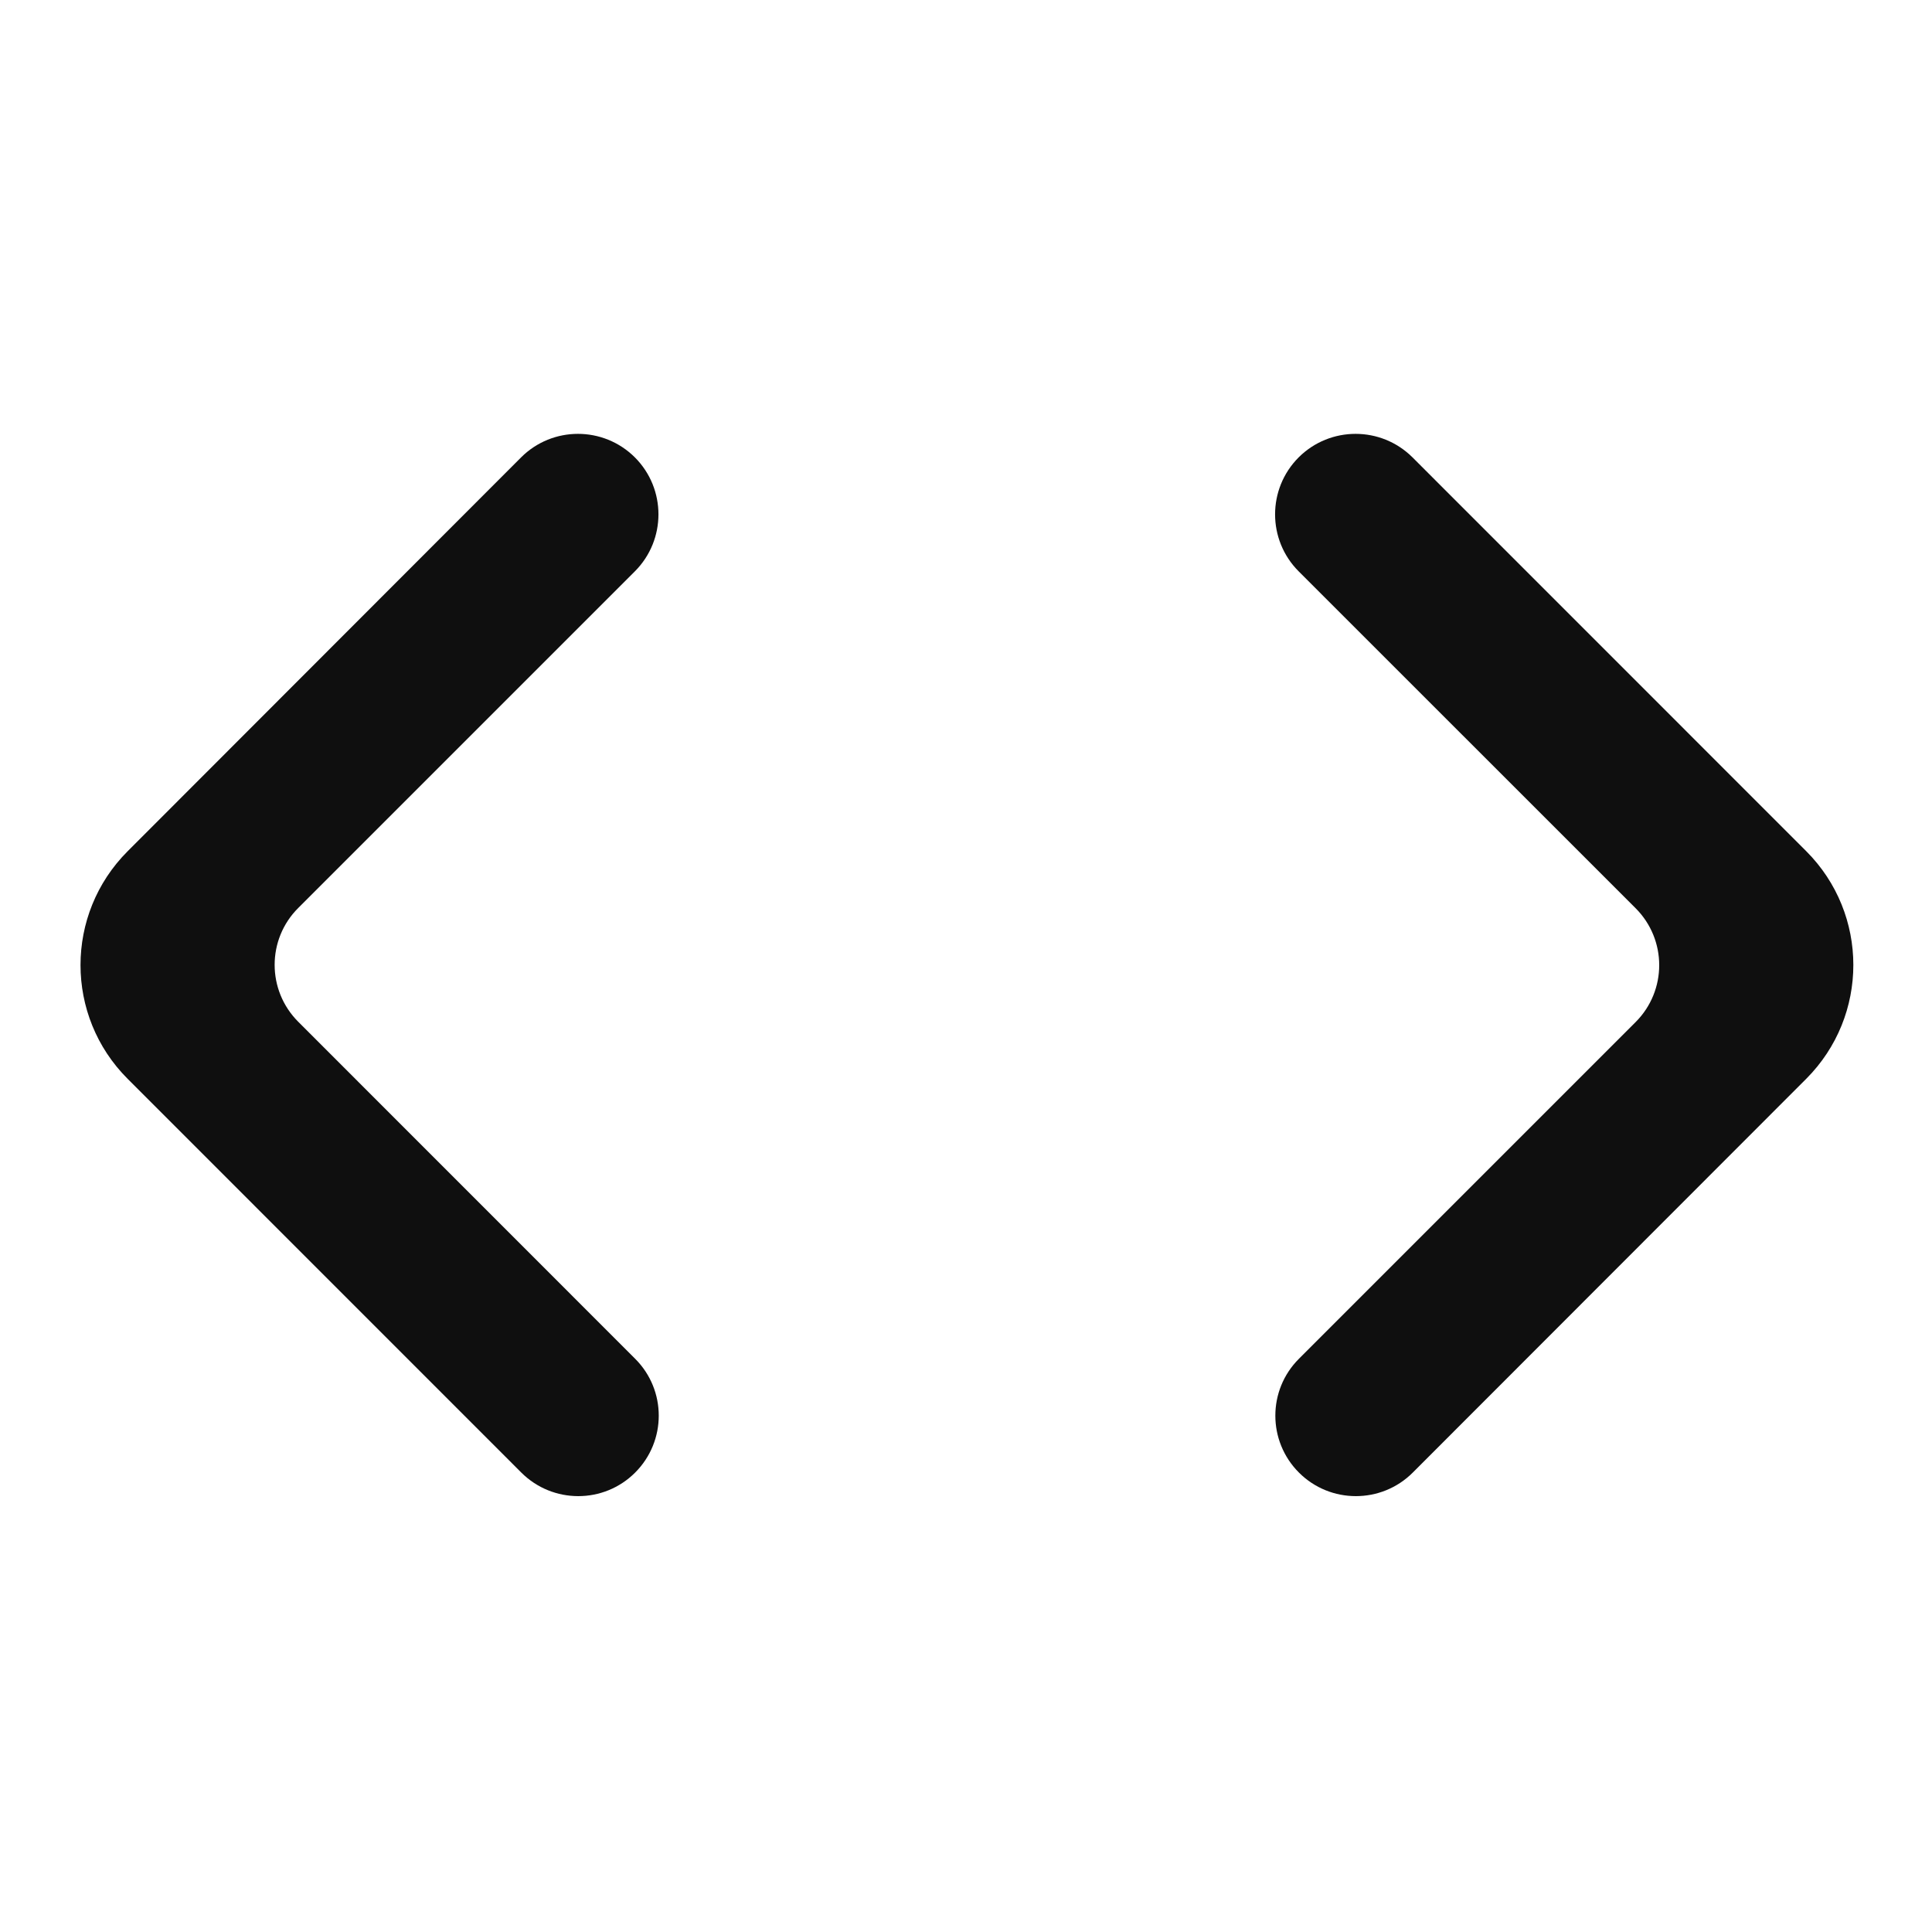
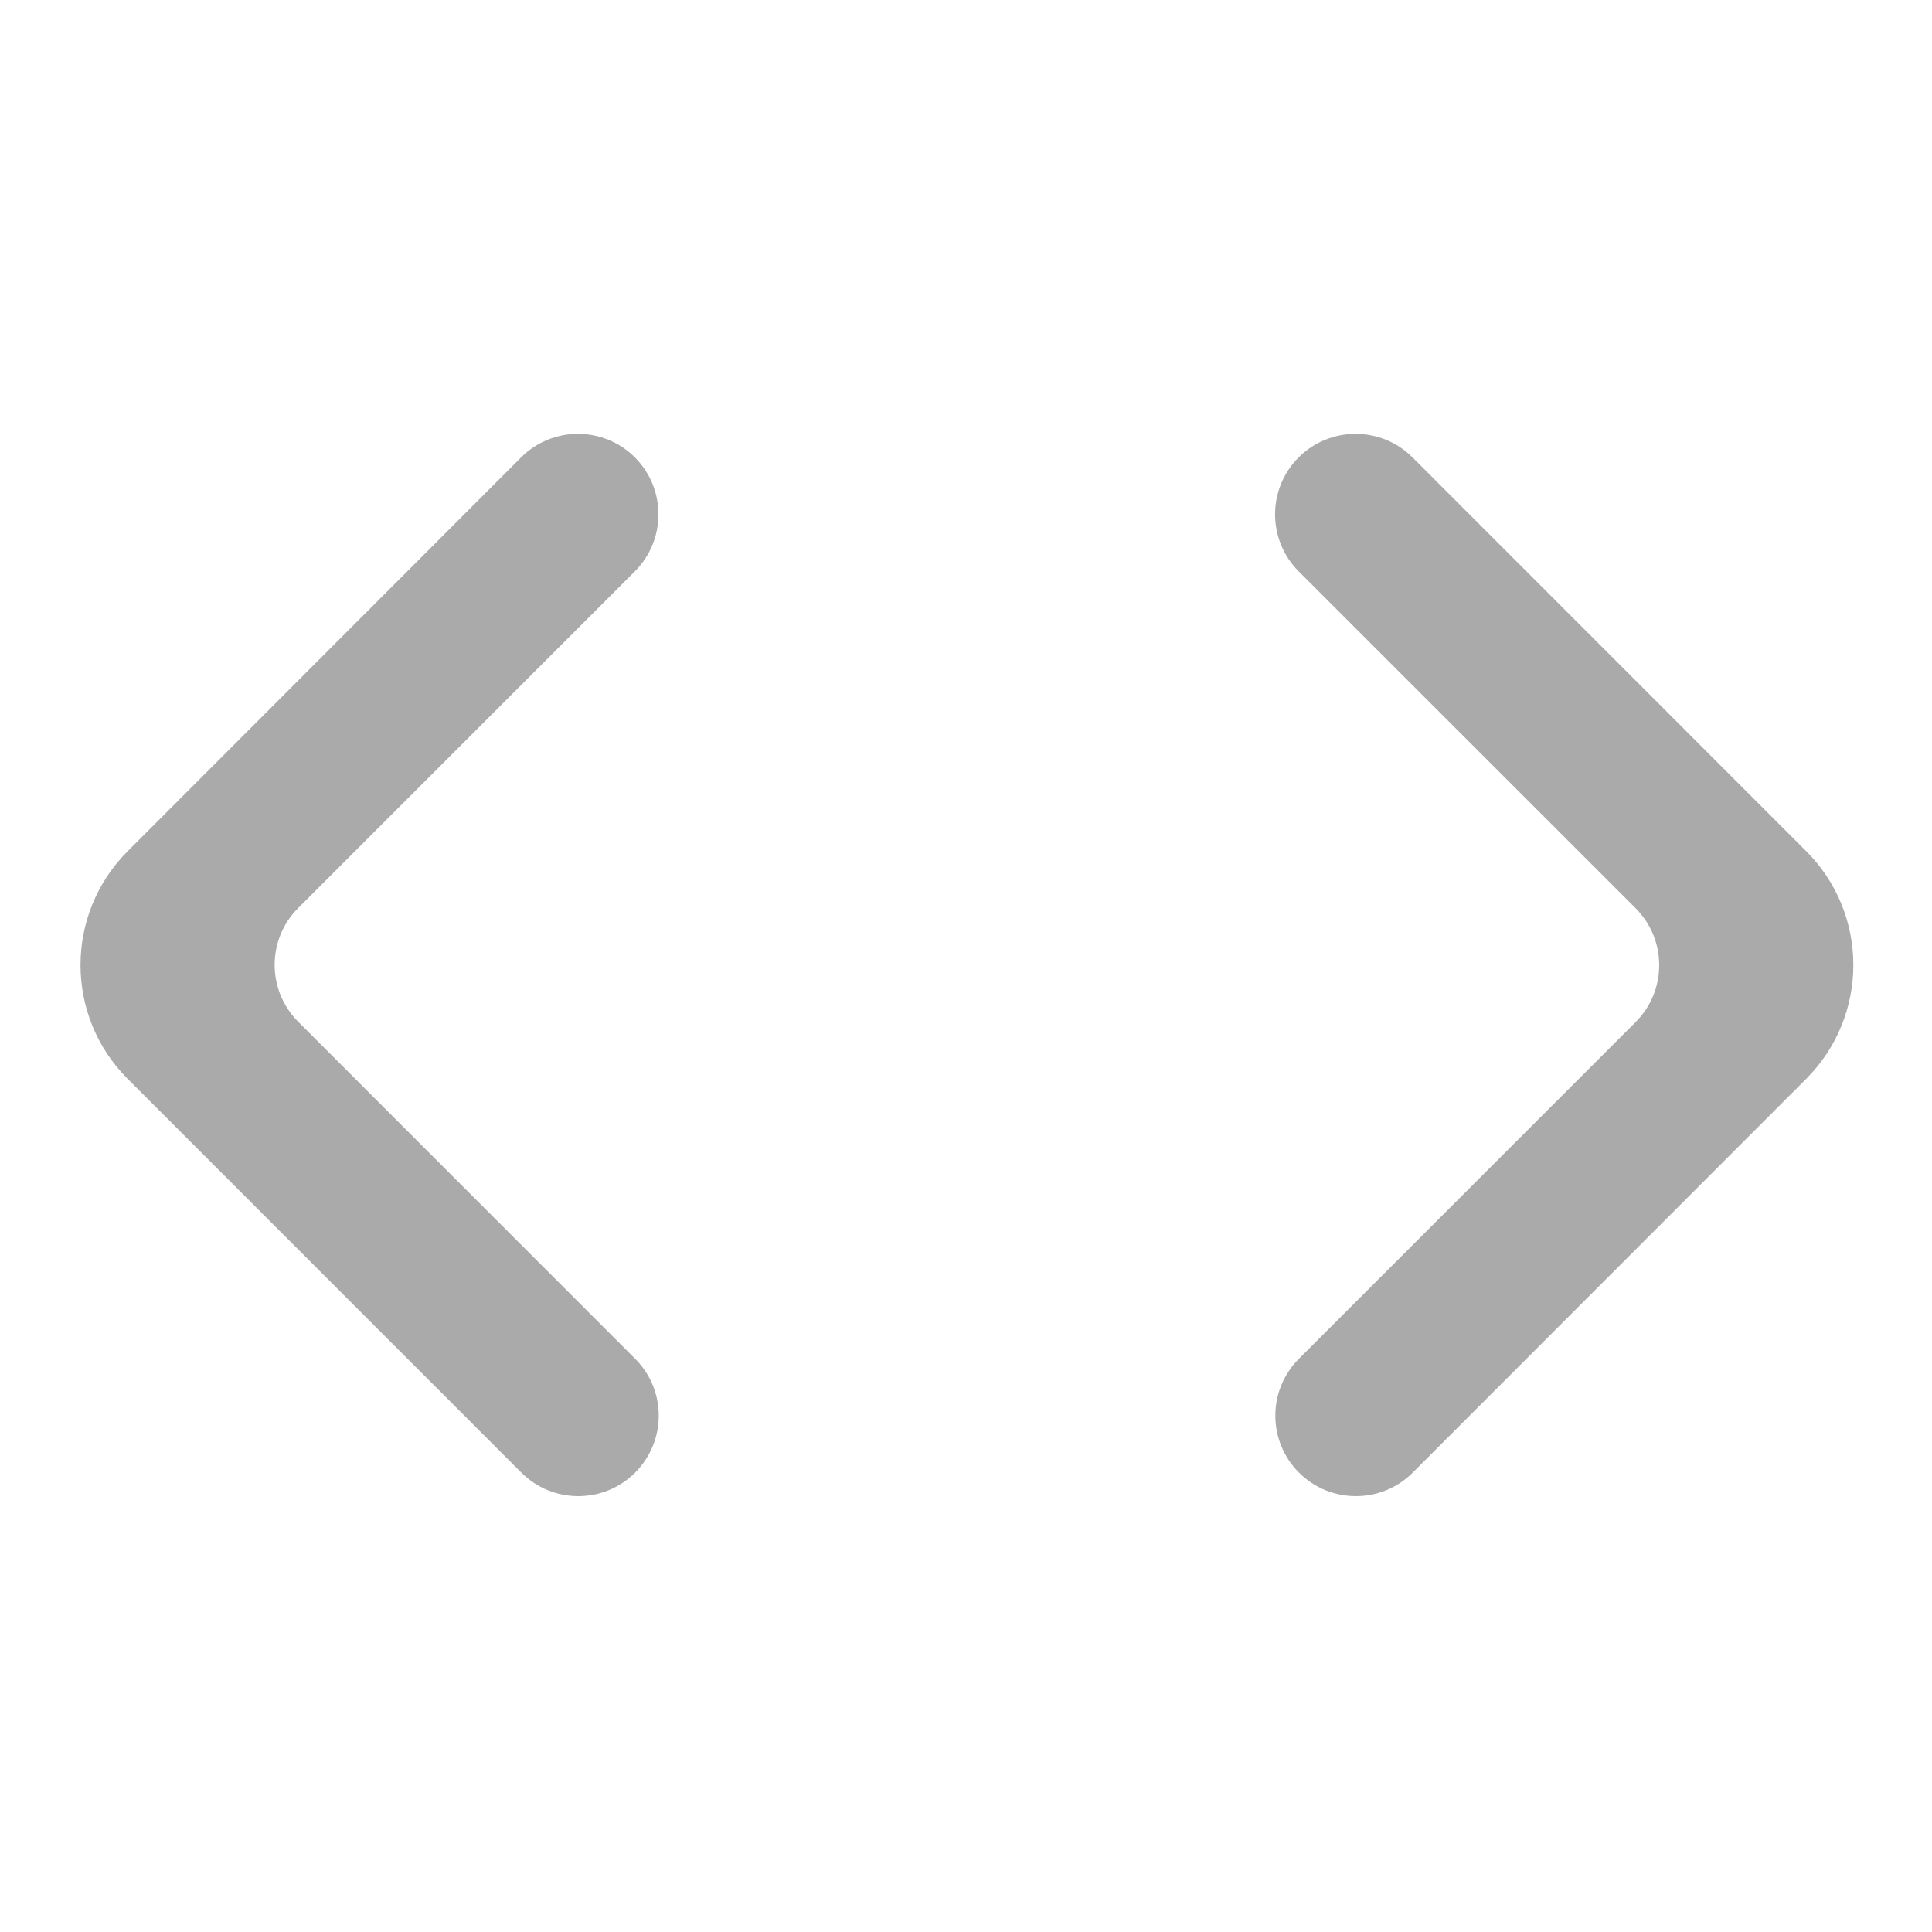
<svg xmlns="http://www.w3.org/2000/svg" width="800px" height="800px" viewBox="0 0 24 24" fill="none">
-   <path d="M16.136 18.293C16.526 18.683 17.16 18.683 17.55 18.293L22.438 13.401C23.218 12.619 23.218 11.354 22.437 10.573L17.547 5.682C17.156 5.292 16.523 5.292 16.132 5.682C15.742 6.073 15.742 6.706 16.132 7.097L20.318 11.282C20.709 11.673 20.709 12.306 20.318 12.697L16.136 16.879C15.745 17.269 15.745 17.902 16.136 18.293Z" fill="#0F0F0F" />
-   <path d="M7.887 5.682C7.496 5.292 6.863 5.292 6.473 5.682L1.585 10.575C0.805 11.356 0.805 12.622 1.586 13.402L6.476 18.293C6.867 18.683 7.5 18.683 7.89 18.293C8.281 17.902 8.281 17.269 7.89 16.879L3.705 12.693C3.314 12.302 3.314 11.669 3.705 11.279L7.887 7.097C8.277 6.706 8.277 6.073 7.887 5.682Z" fill="#0F0F0F" />
+   <path d="M16.136 18.293C16.526 18.683 17.16 18.683 17.55 18.293L22.438 13.401C23.218 12.619 23.218 11.354 22.437 10.573L17.547 5.682C17.156 5.292 16.523 5.292 16.132 5.682C15.742 6.073 15.742 6.706 16.132 7.097L20.318 11.282C20.709 11.673 20.709 12.306 20.318 12.697L16.136 16.879C15.745 17.269 15.745 17.902 16.136 18.293Z" fill="#aaaaaa" />
+   <path d="M7.887 5.682C7.496 5.292 6.863 5.292 6.473 5.682L1.585 10.575C0.805 11.356 0.805 12.622 1.586 13.402L6.476 18.293C6.867 18.683 7.5 18.683 7.89 18.293C8.281 17.902 8.281 17.269 7.89 16.879L3.705 12.693C3.314 12.302 3.314 11.669 3.705 11.279L7.887 7.097C8.277 6.706 8.277 6.073 7.887 5.682Z" fill="#aaaaaa" />
</svg>
